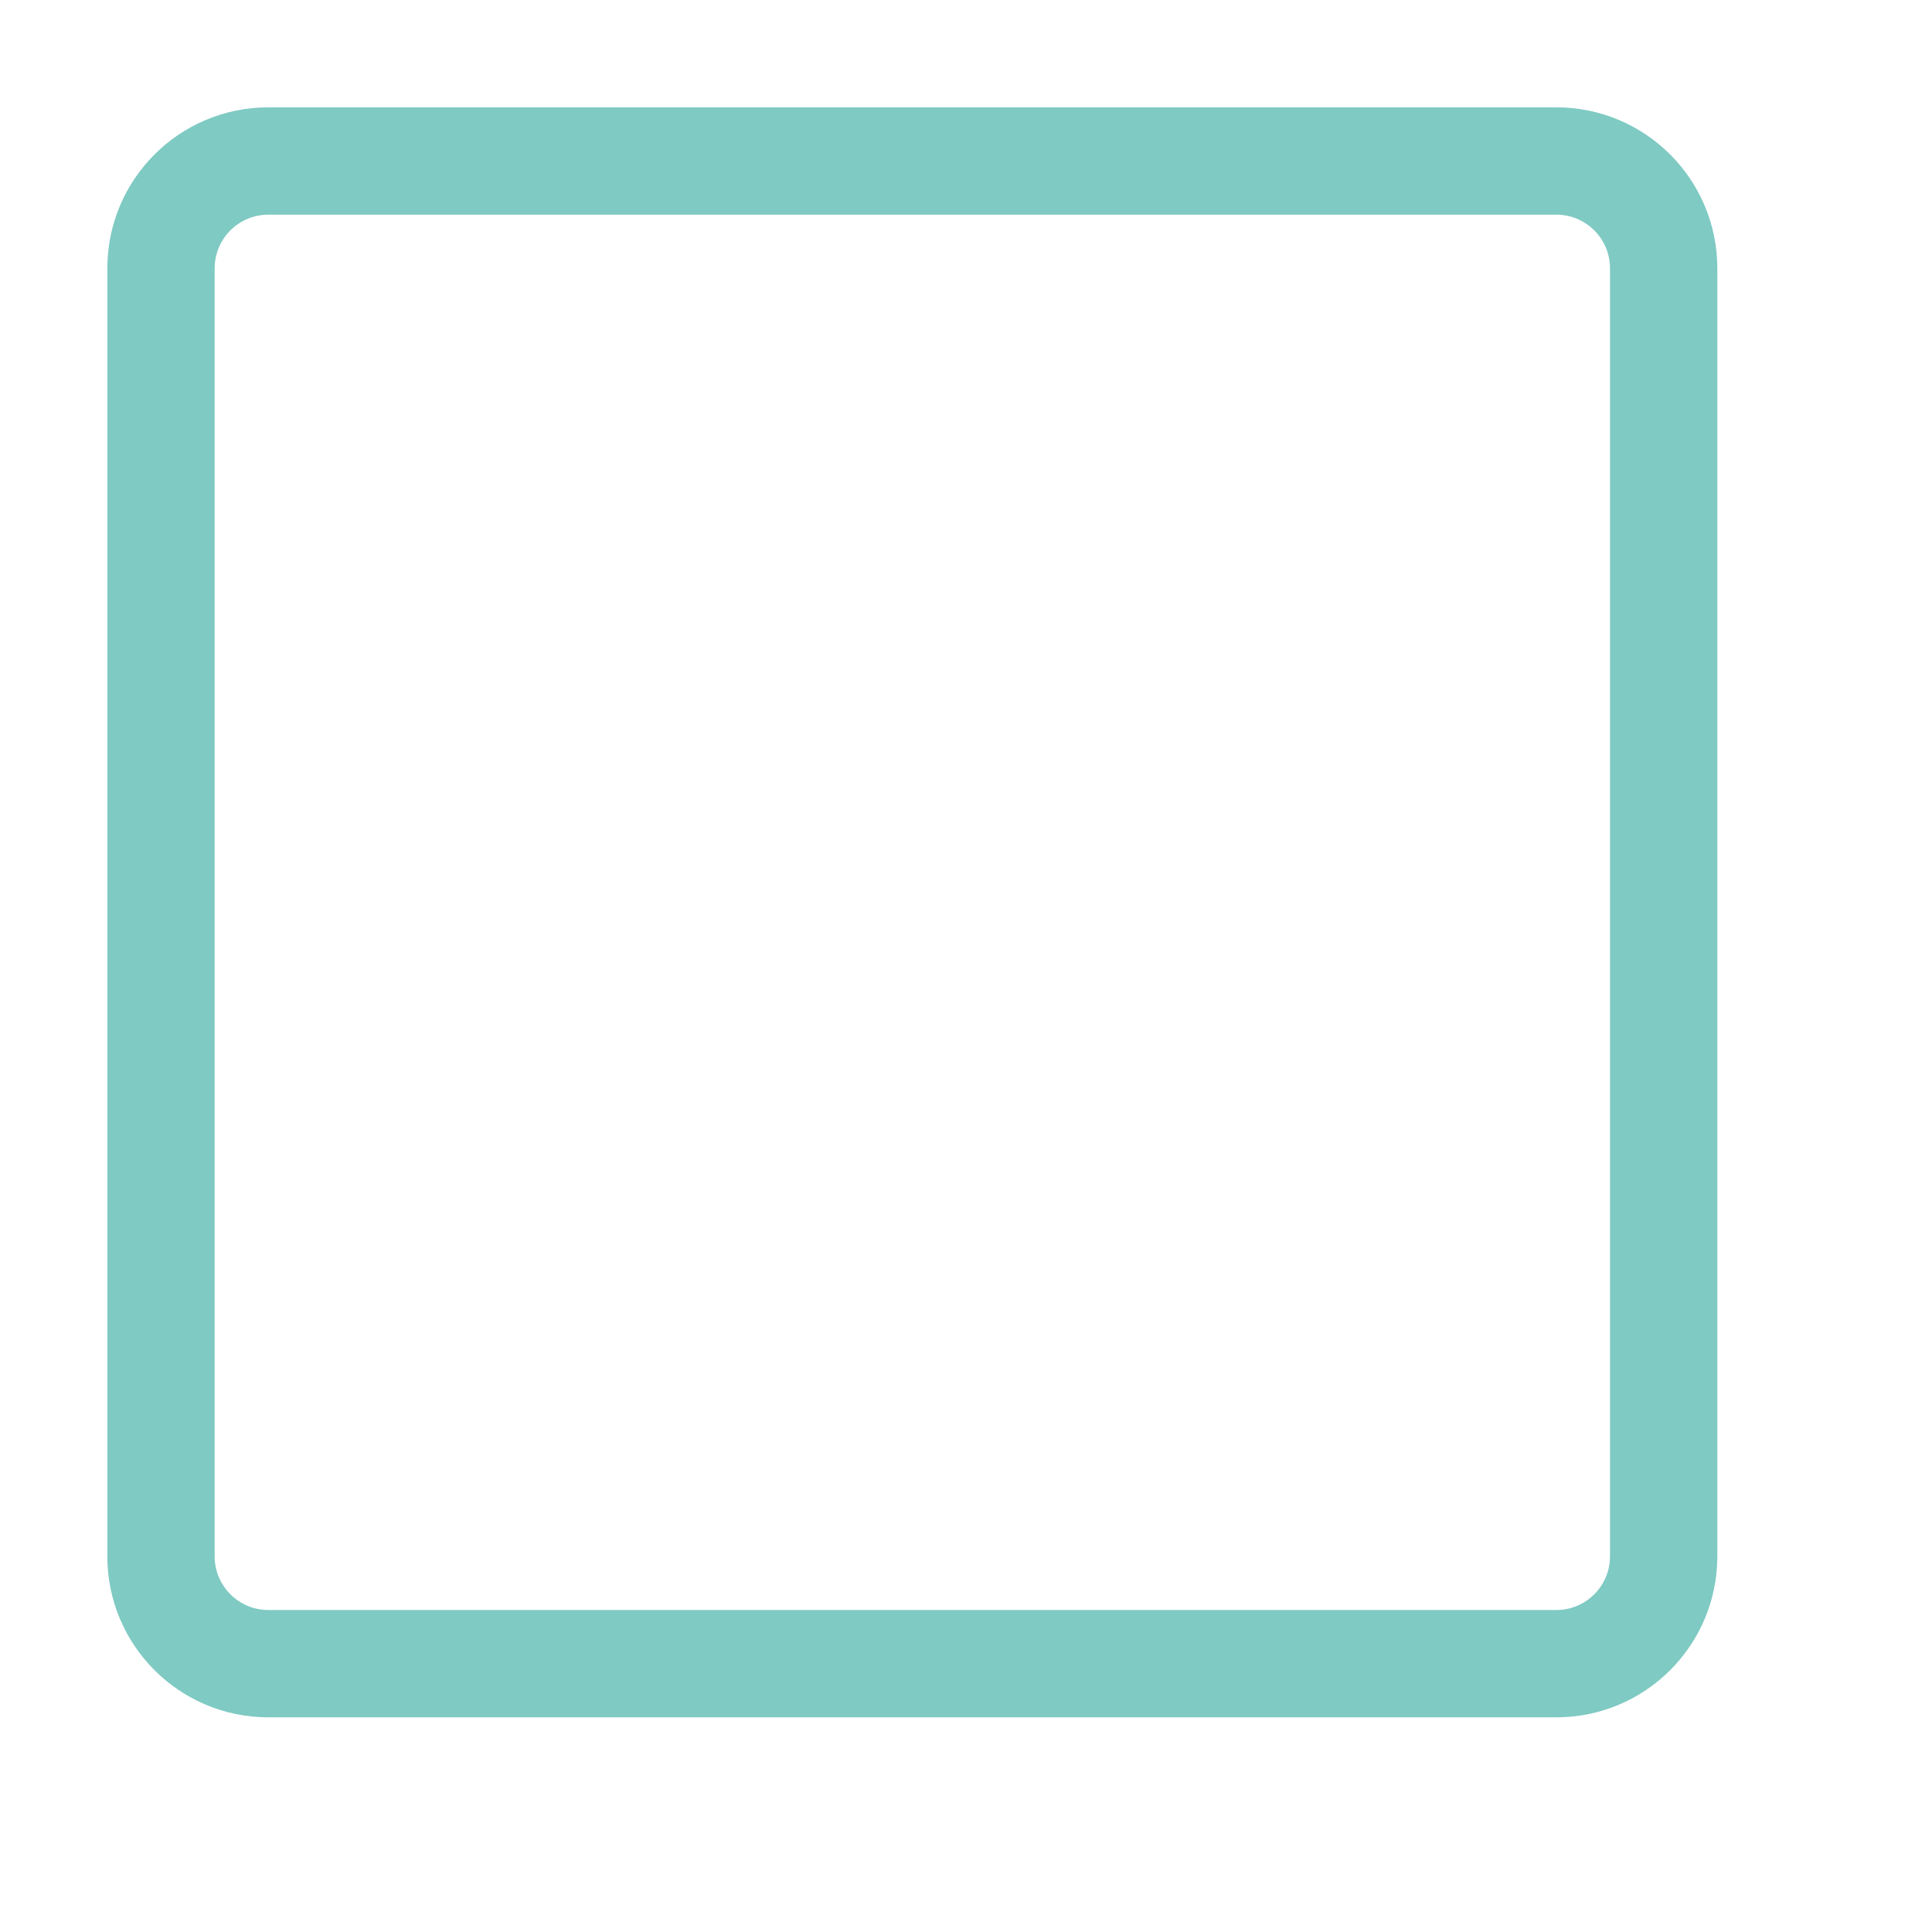
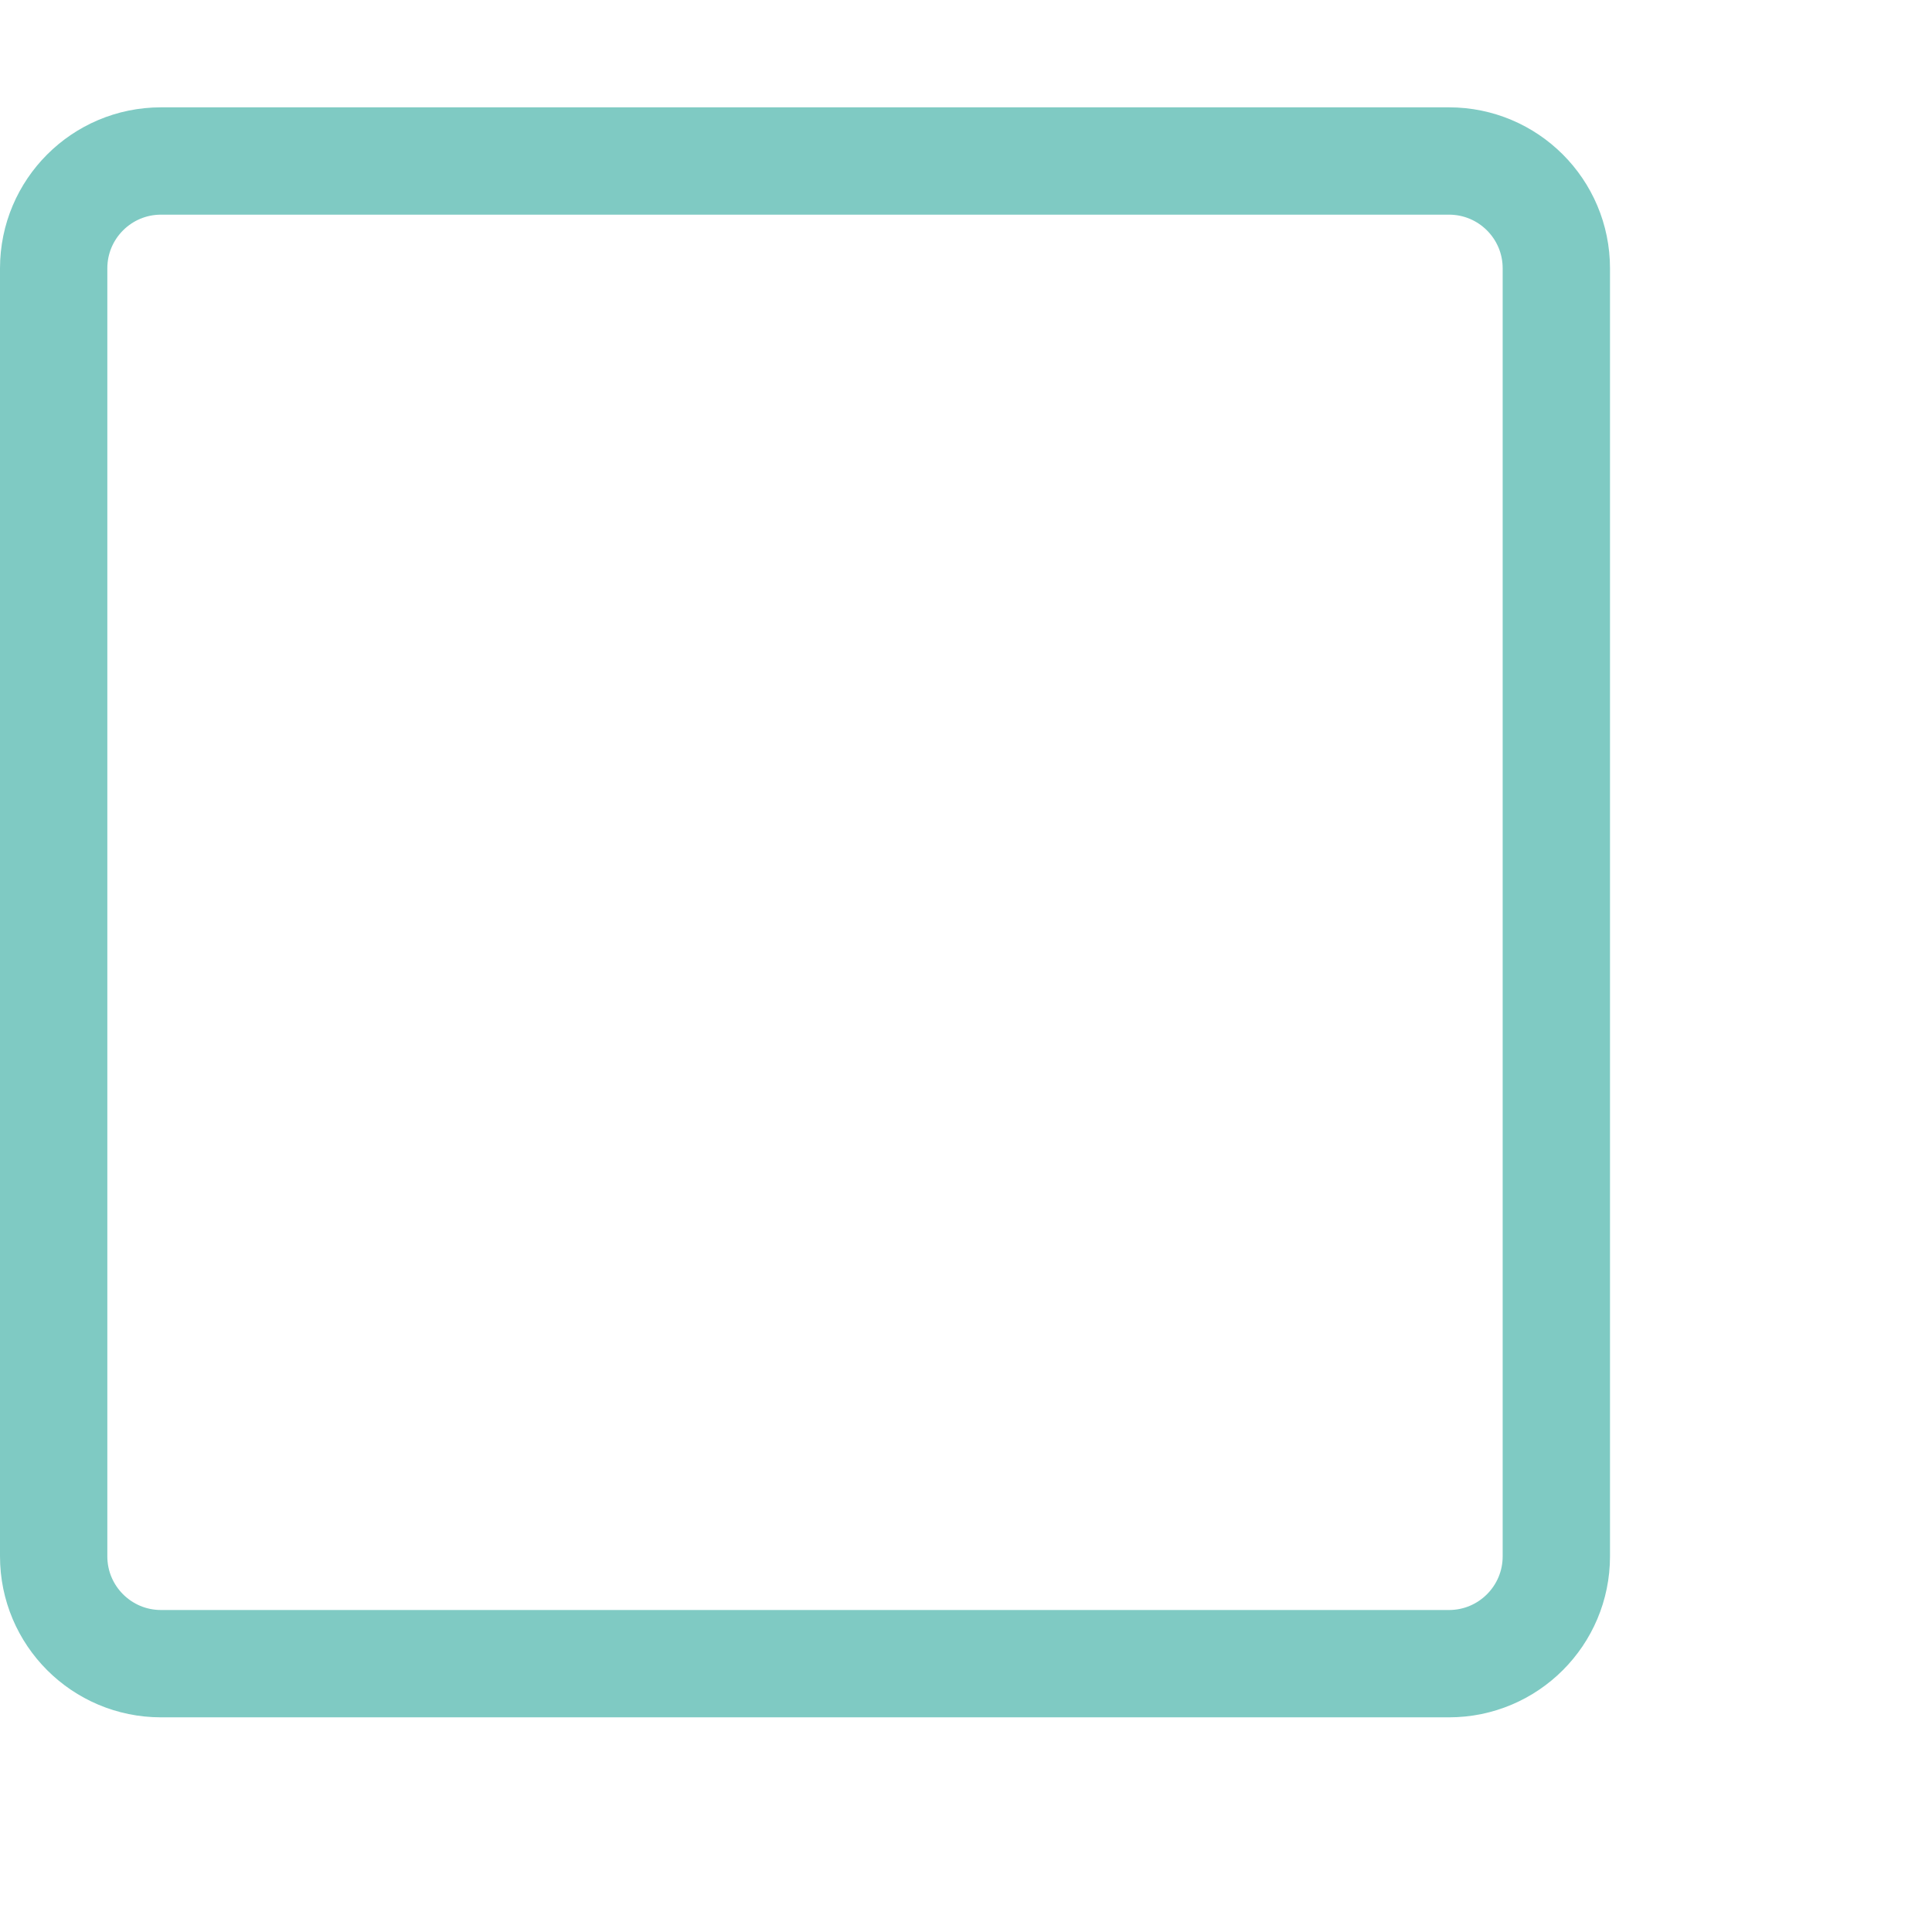
<svg xmlns="http://www.w3.org/2000/svg" width="18" height="18" viewBox="0 0 18 18">
-   <rect x="1.5" y="1.5" width="14" height="14" rx="1" style="fill:none;stroke:#009688;stroke-linecap:round;stroke-linejoin:round;opacity:0.5" />
+   <rect x="0.5" y="1.5" width="14" height="14" rx="1" style="fill:none;stroke:#009688;stroke-linecap:round;stroke-linejoin:round;opacity:0.5" />
</svg>
